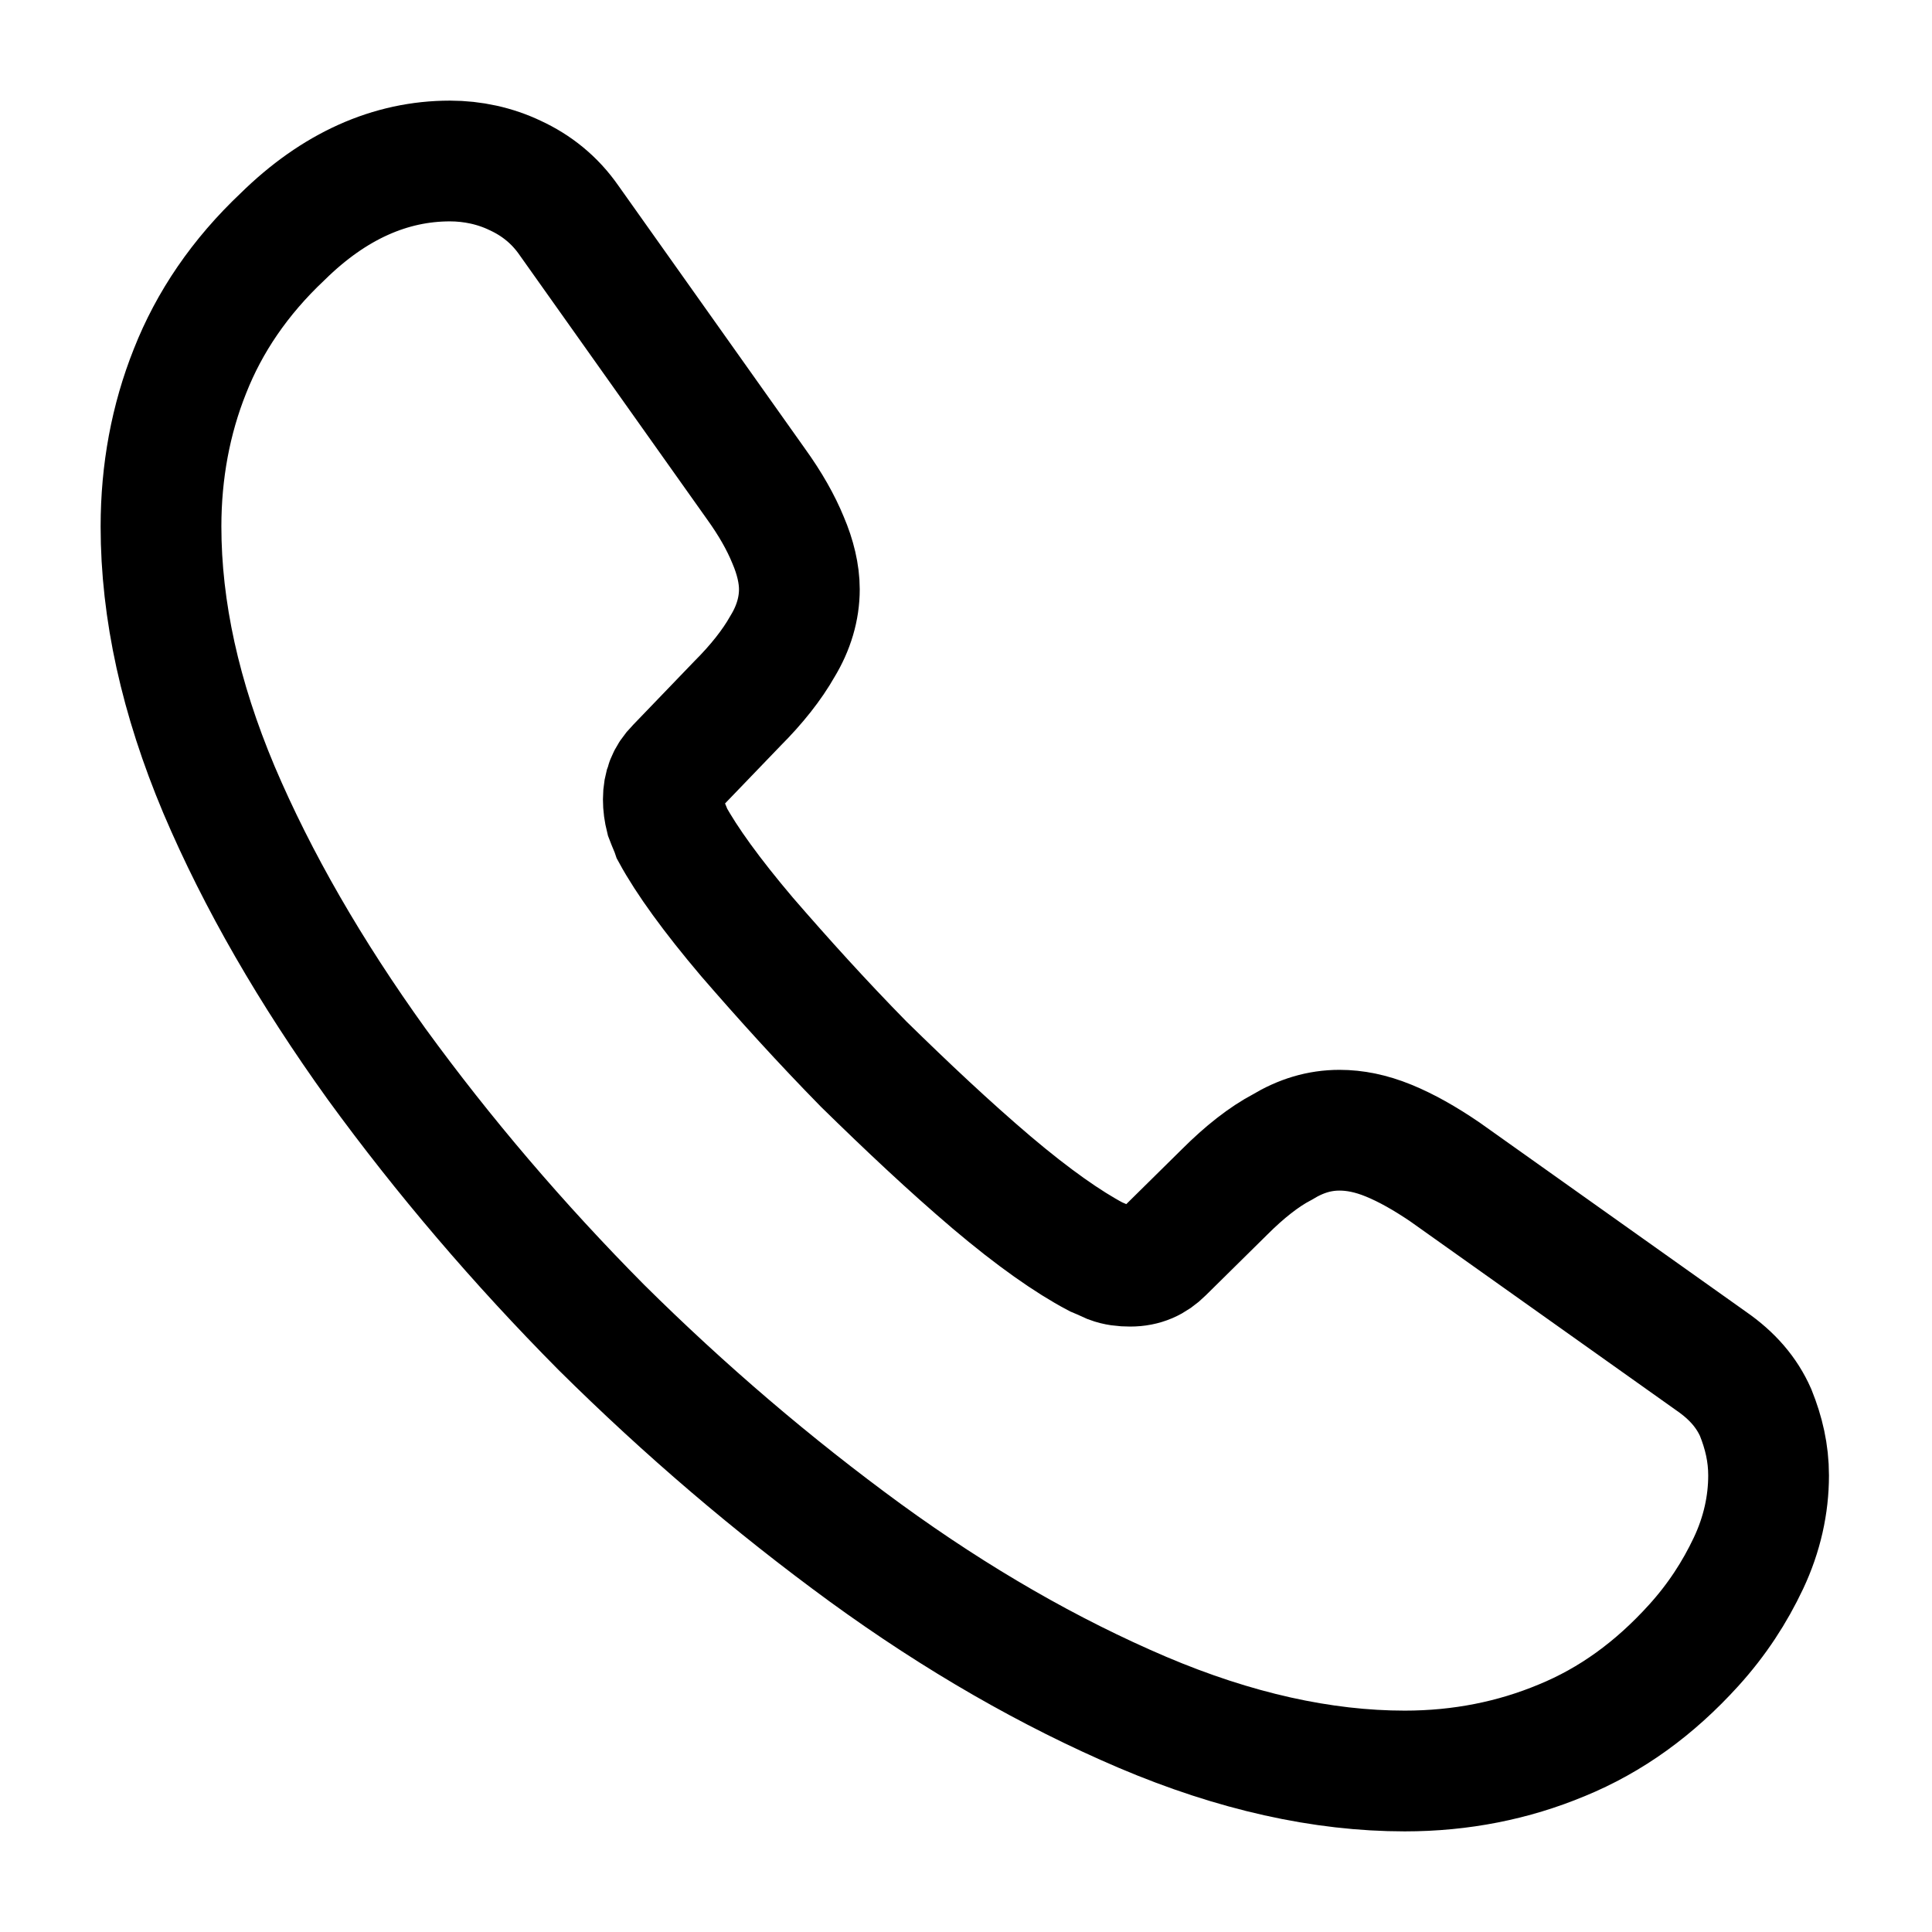
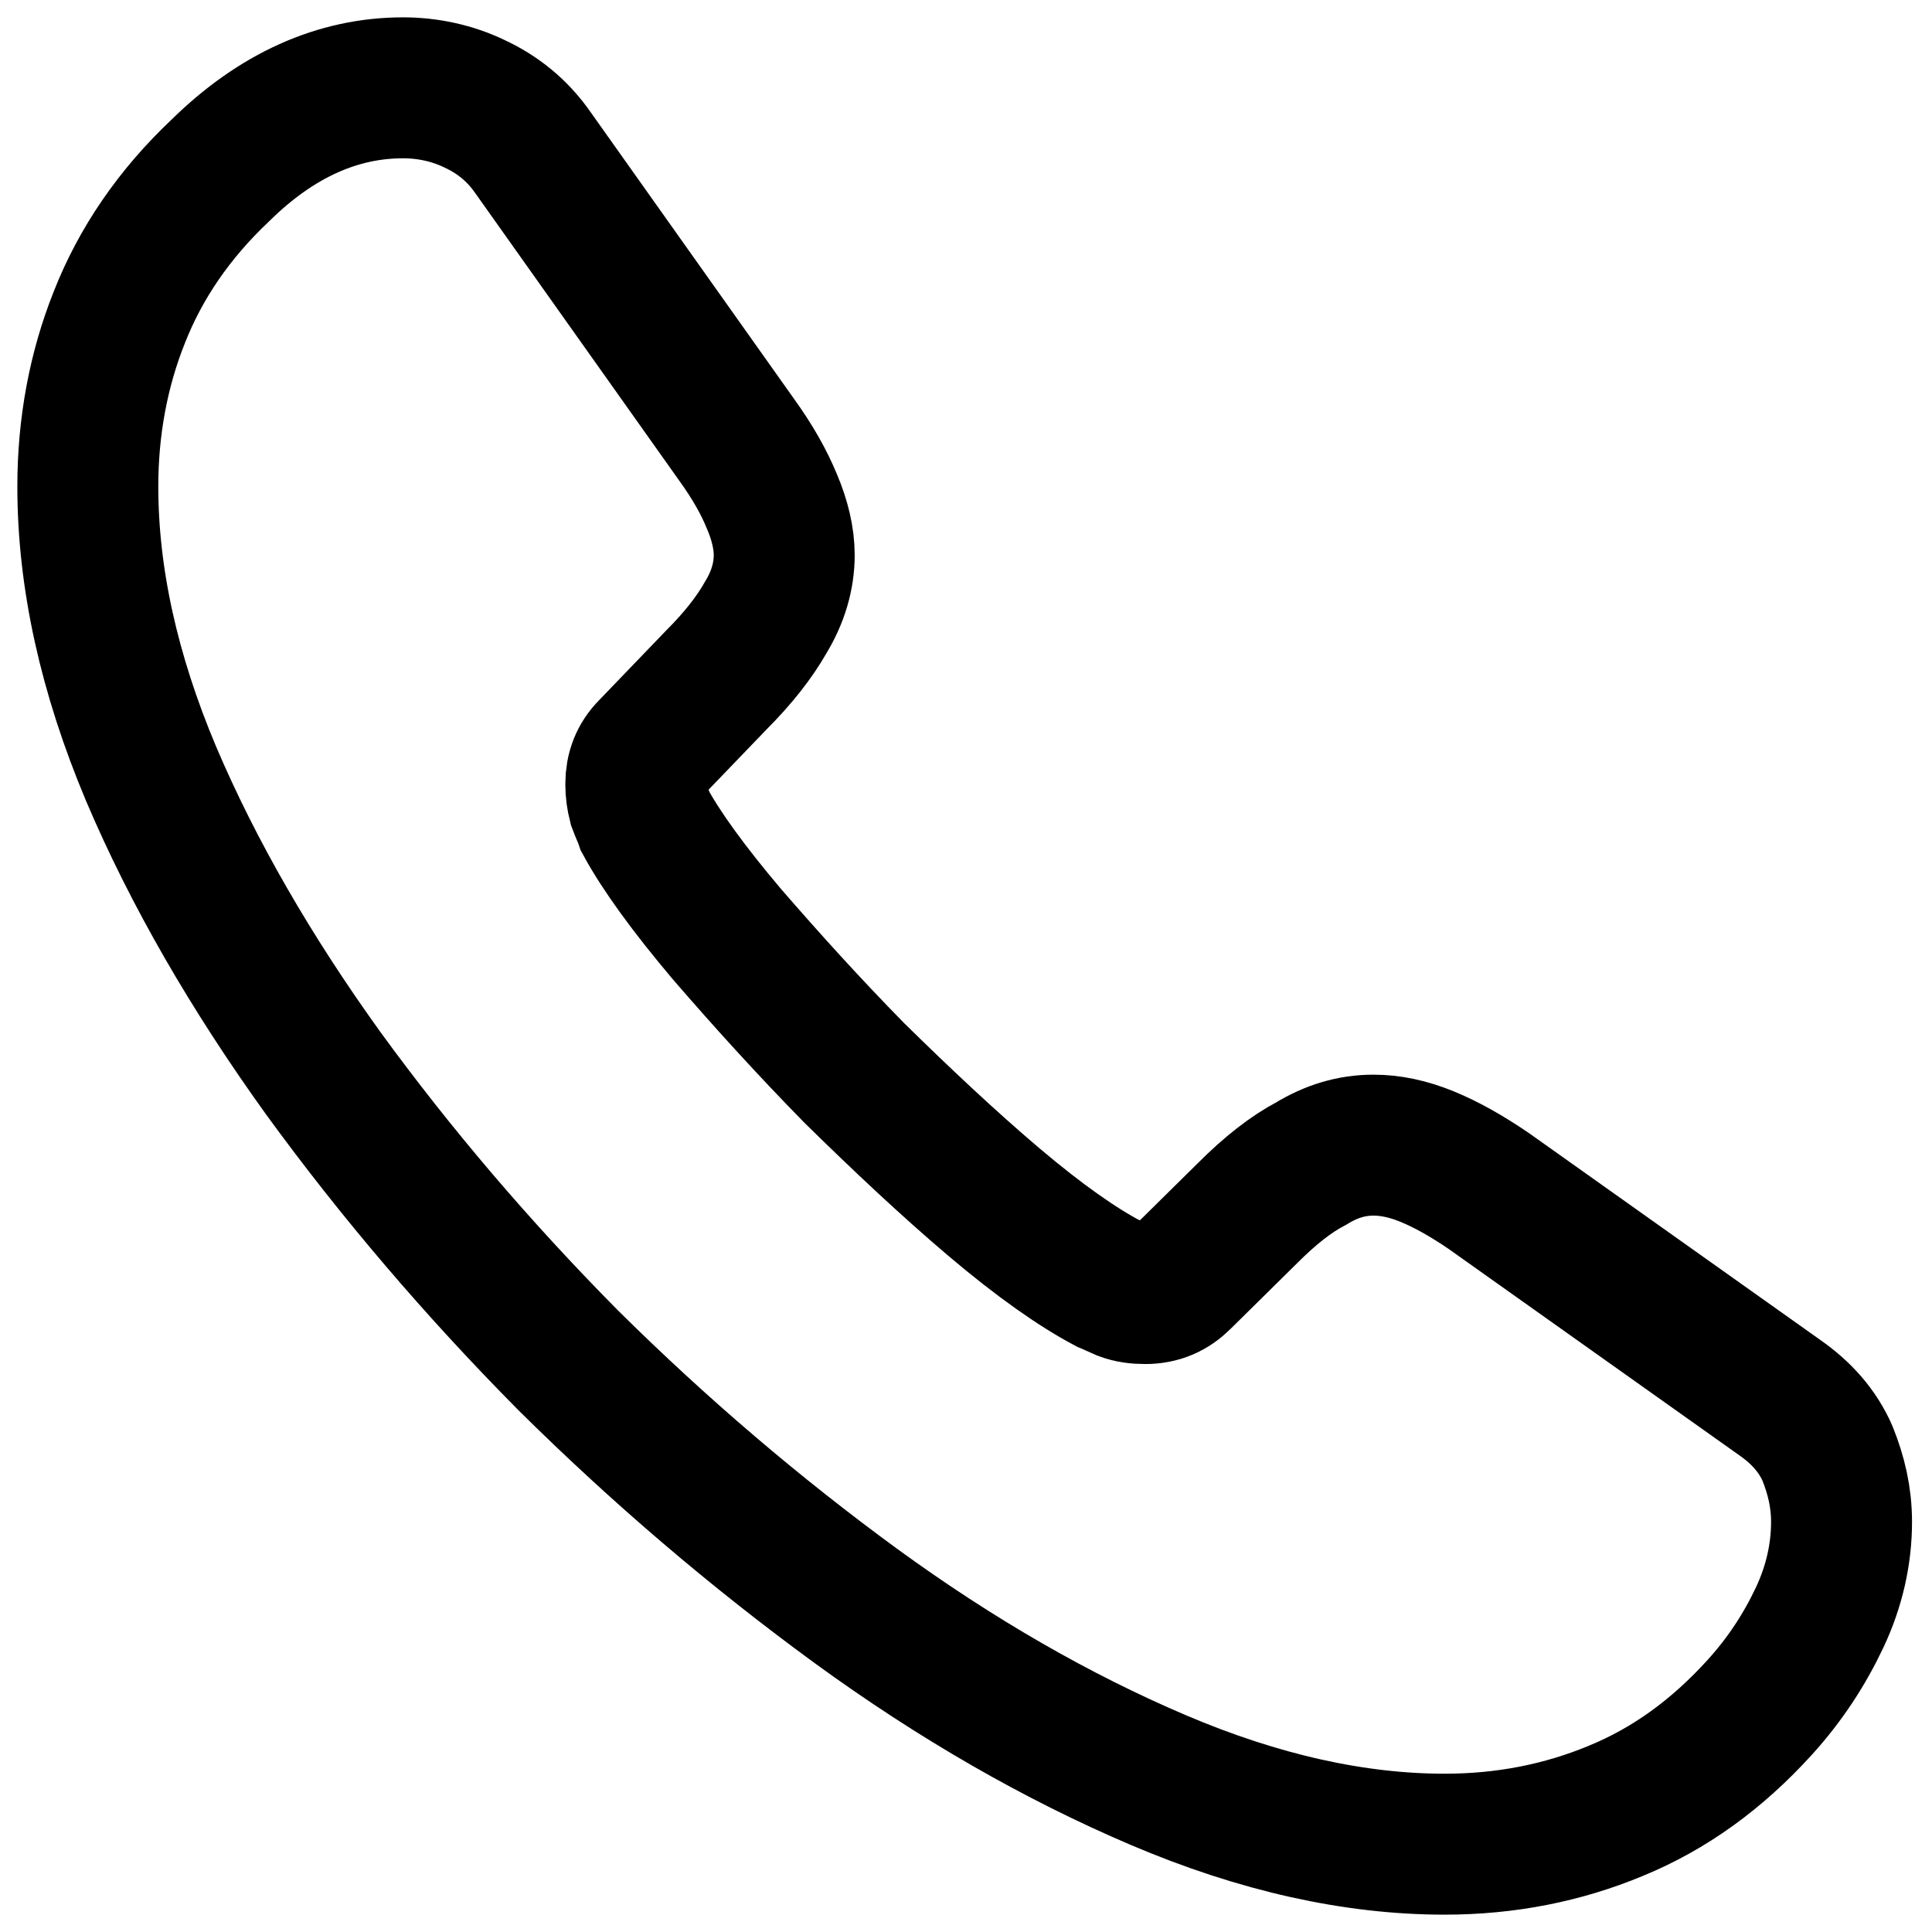
- <svg xmlns="http://www.w3.org/2000/svg" width="24" height="24" viewBox="0 0 24 24" fill="none">
-   <path d="M21.97 18.329C21.97 18.689 21.89 19.059 21.72 19.419C21.55 19.779 21.33 20.119 21.04 20.439C20.55 20.98 20.01 21.369 19.4 21.619C18.8 21.869 18.15 22 17.45 22C16.43 22 15.34 21.759 14.19 21.27C13.04 20.779 11.89 20.119 10.75 19.29C9.6 18.45 8.51 17.52 7.47 16.489C6.44 15.45 5.51 14.36 4.68 13.22C3.86 12.079 3.2 10.94 2.72 9.81C2.24 8.67 2 7.58 2 6.54C2 5.86 2.12 5.21 2.36 4.61C2.6 4 2.98 3.44 3.51 2.94C4.15 2.31 4.85 2 5.59 2C5.87 2 6.15 2.06 6.4 2.18C6.66 2.3 6.89 2.48 7.07 2.74L9.39 6.01C9.57 6.26 9.7 6.49 9.79 6.71C9.88 6.92 9.93 7.13 9.93 7.32C9.93 7.56 9.86 7.8 9.72 8.03C9.59 8.26 9.4 8.5 9.16 8.74L8.4 9.53C8.29 9.64 8.24 9.77 8.24 9.93C8.24 10.009 8.25 10.079 8.27 10.159C8.3 10.239 8.33 10.3 8.35 10.36C8.53 10.69 8.84 11.12 9.28 11.639C9.73 12.159 10.21 12.69 10.73 13.22C11.27 13.749 11.79 14.239 12.32 14.69C12.84 15.13 13.27 15.43 13.61 15.61C13.66 15.63 13.72 15.659 13.79 15.69C13.87 15.72 13.95 15.729 14.04 15.729C14.21 15.729 14.34 15.669 14.45 15.559L15.21 14.809C15.46 14.559 15.7 14.37 15.93 14.249C16.16 14.11 16.39 14.04 16.64 14.04C16.83 14.04 17.03 14.079 17.25 14.169C17.47 14.259 17.7 14.389 17.95 14.559L21.26 16.91C21.52 17.09 21.7 17.299 21.81 17.549C21.91 17.799 21.97 18.049 21.97 18.329Z" stroke="black" stroke-width="1.5" stroke-miterlimit="10" />
+ <svg xmlns="http://www.w3.org/2000/svg" width="22" height="22" viewBox="0 0 22 22" fill="none">
+   <path d="M20.97 17.33C20.97 17.69 20.89 18.06 20.72 18.42C20.55 18.78 20.33 19.12 20.04 19.44C19.55 19.98 19.01 20.37 18.4 20.62C17.8 20.87 17.15 21 16.45 21C15.43 21 14.34 20.76 13.19 20.27C12.04 19.78 10.89 19.12 9.75 18.29C8.6 17.45 7.51 16.52 6.47 15.49C5.44 14.45 4.51 13.36 3.68 12.22C2.86 11.08 2.2 9.94 1.72 8.81C1.24 7.67 1 6.58 1 5.54C1 4.86 1.12 4.21 1.36 3.61C1.6 3 1.98 2.44 2.51 1.94C3.15 1.31 3.85 1 4.59 1C4.87 1 5.15 1.06 5.4 1.18C5.66 1.3 5.89 1.48 6.07 1.74L8.39 5.01C8.57 5.26 8.7 5.49 8.79 5.71C8.88 5.92 8.93 6.13 8.93 6.32C8.93 6.56 8.86 6.8 8.72 7.03C8.59 7.26 8.4 7.5 8.16 7.74L7.4 8.53C7.29 8.64 7.24 8.77 7.24 8.93C7.24 9.01 7.25 9.08 7.27 9.16C7.3 9.24 7.33 9.3 7.35 9.36C7.53 9.69 7.84 10.12 8.28 10.64C8.73 11.16 9.21 11.69 9.73 12.22C10.27 12.75 10.79 13.24 11.32 13.69C11.84 14.13 12.27 14.43 12.61 14.61C12.66 14.63 12.72 14.66 12.79 14.69C12.87 14.72 12.95 14.73 13.04 14.73C13.21 14.73 13.34 14.67 13.45 14.56L14.21 13.81C14.46 13.56 14.7 13.37 14.93 13.25C15.16 13.11 15.39 13.04 15.64 13.04C15.83 13.04 16.03 13.08 16.25 13.17C16.47 13.26 16.7 13.39 16.95 13.56L20.26 15.91C20.52 16.09 20.7 16.3 20.81 16.55C20.91 16.8 20.97 17.05 20.97 17.33Z" stroke="black" stroke-width="1.605" stroke-miterlimit="10" />
</svg>
